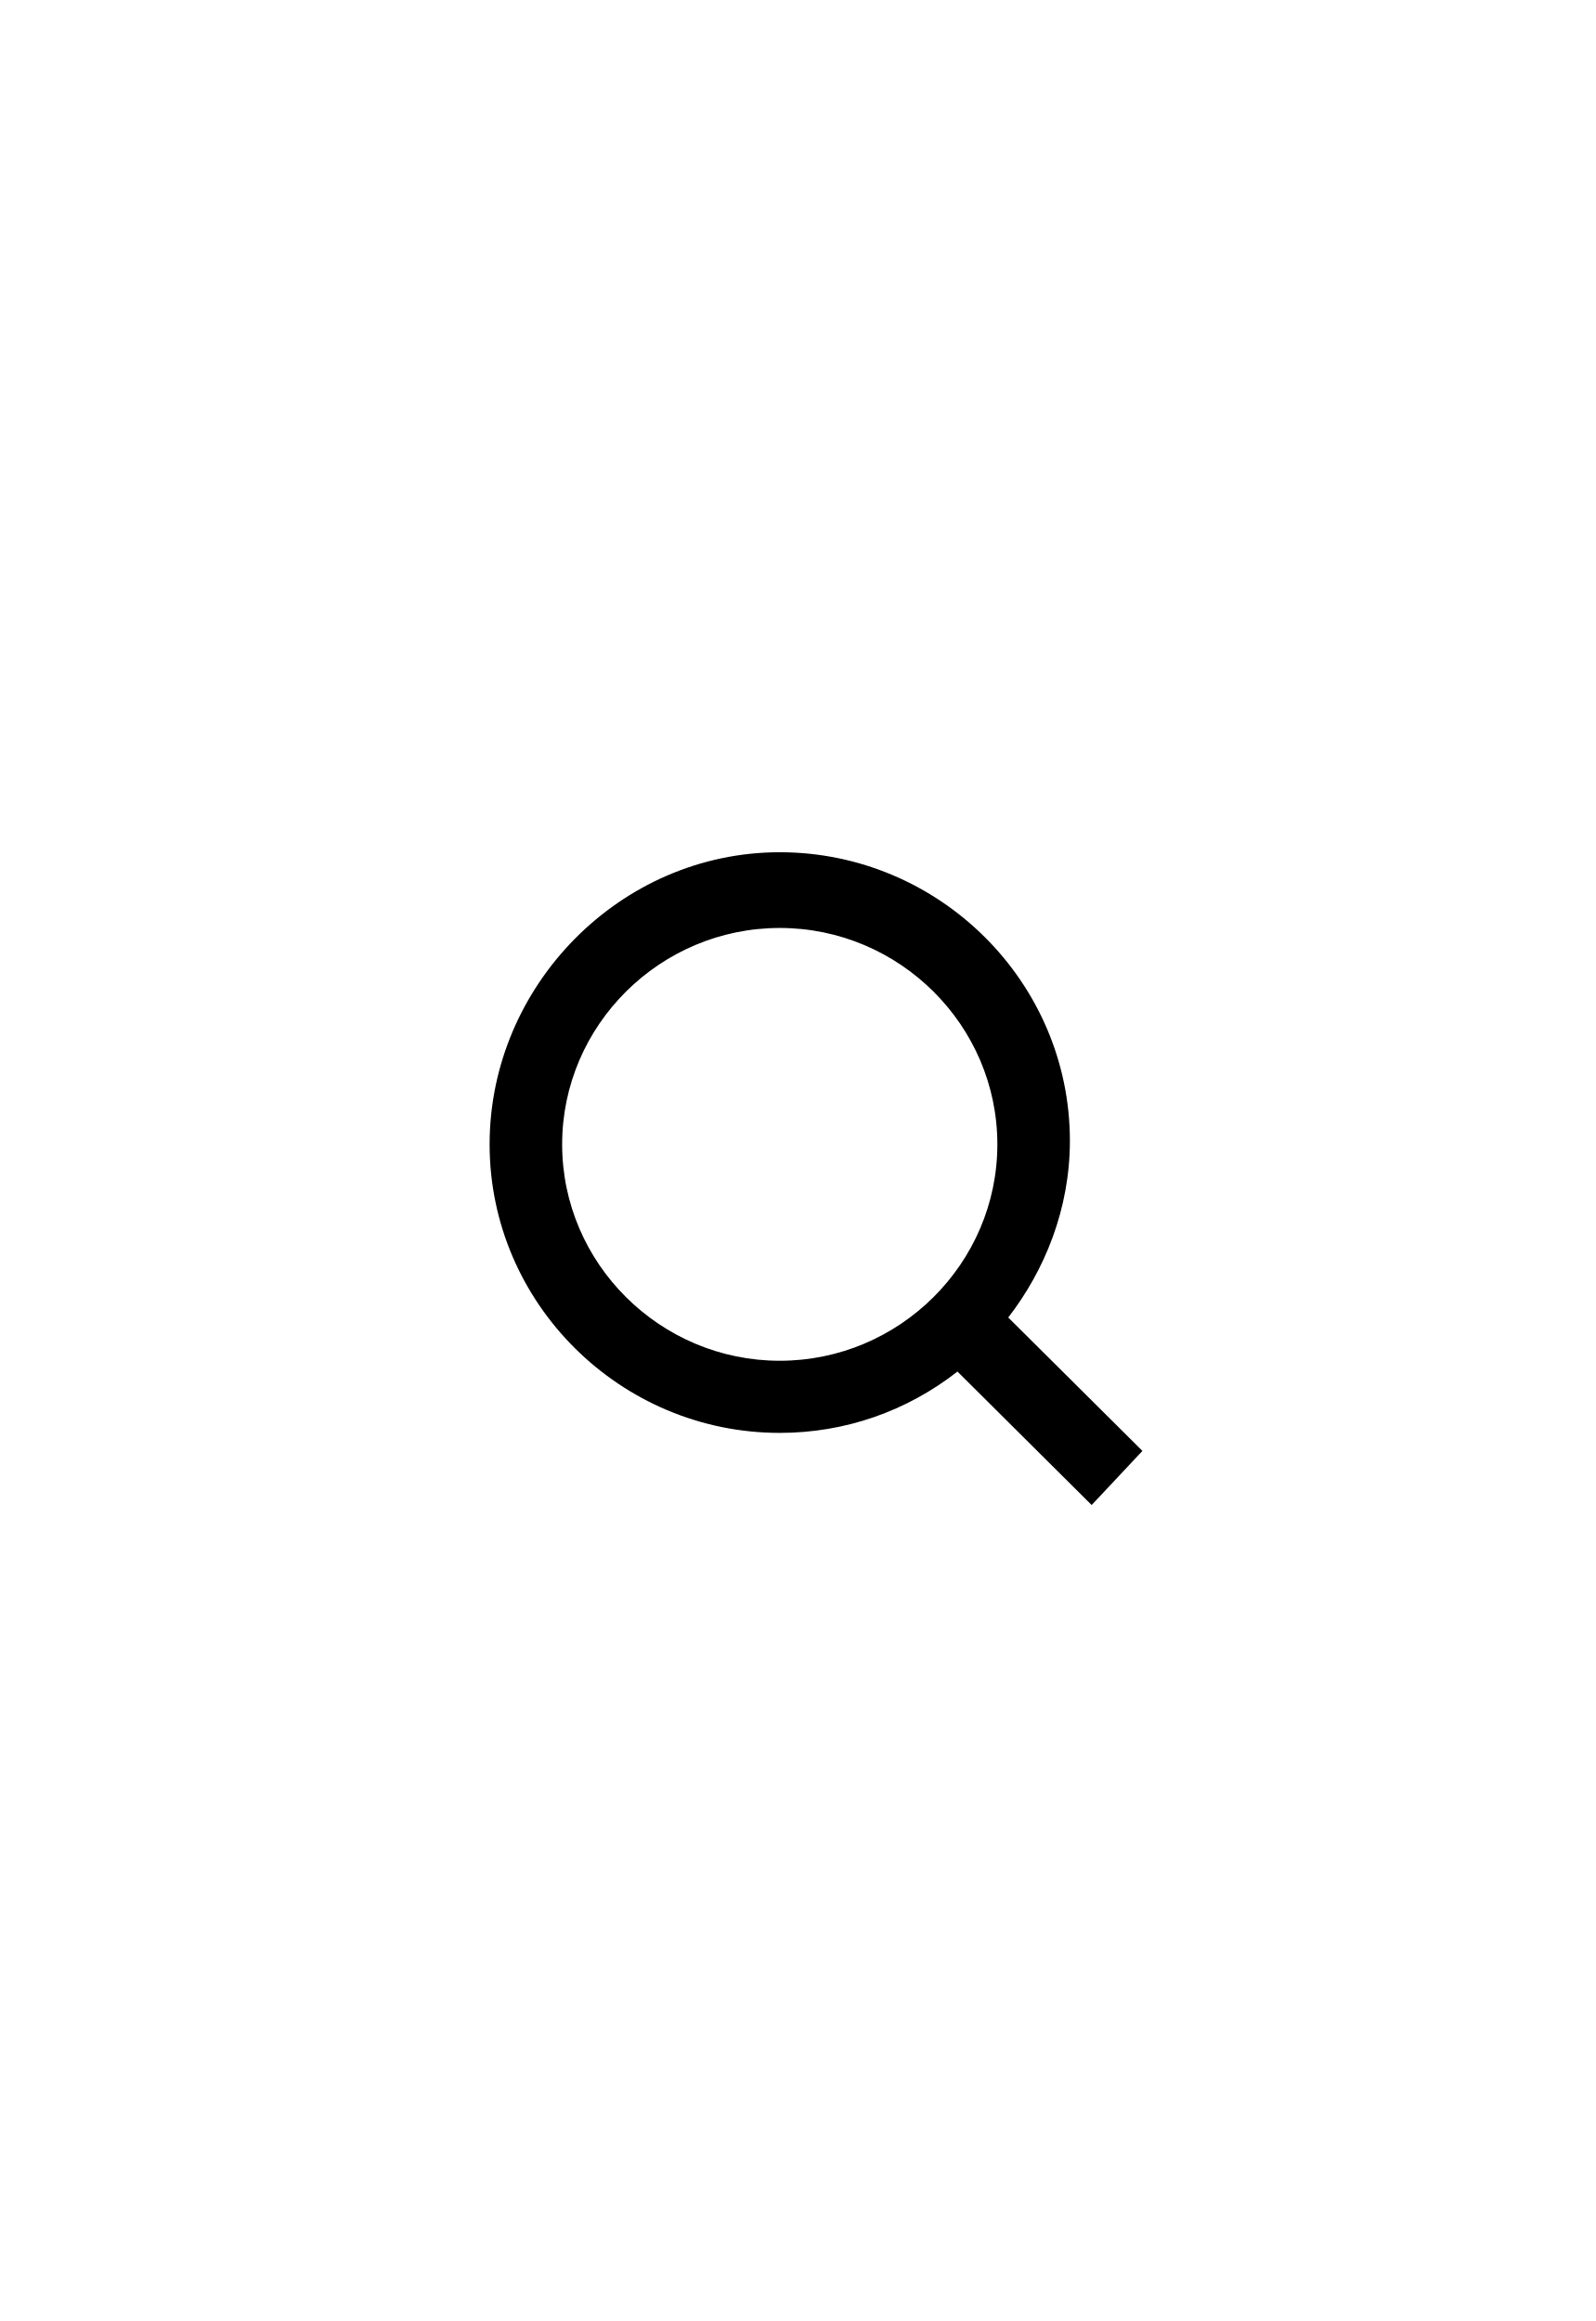
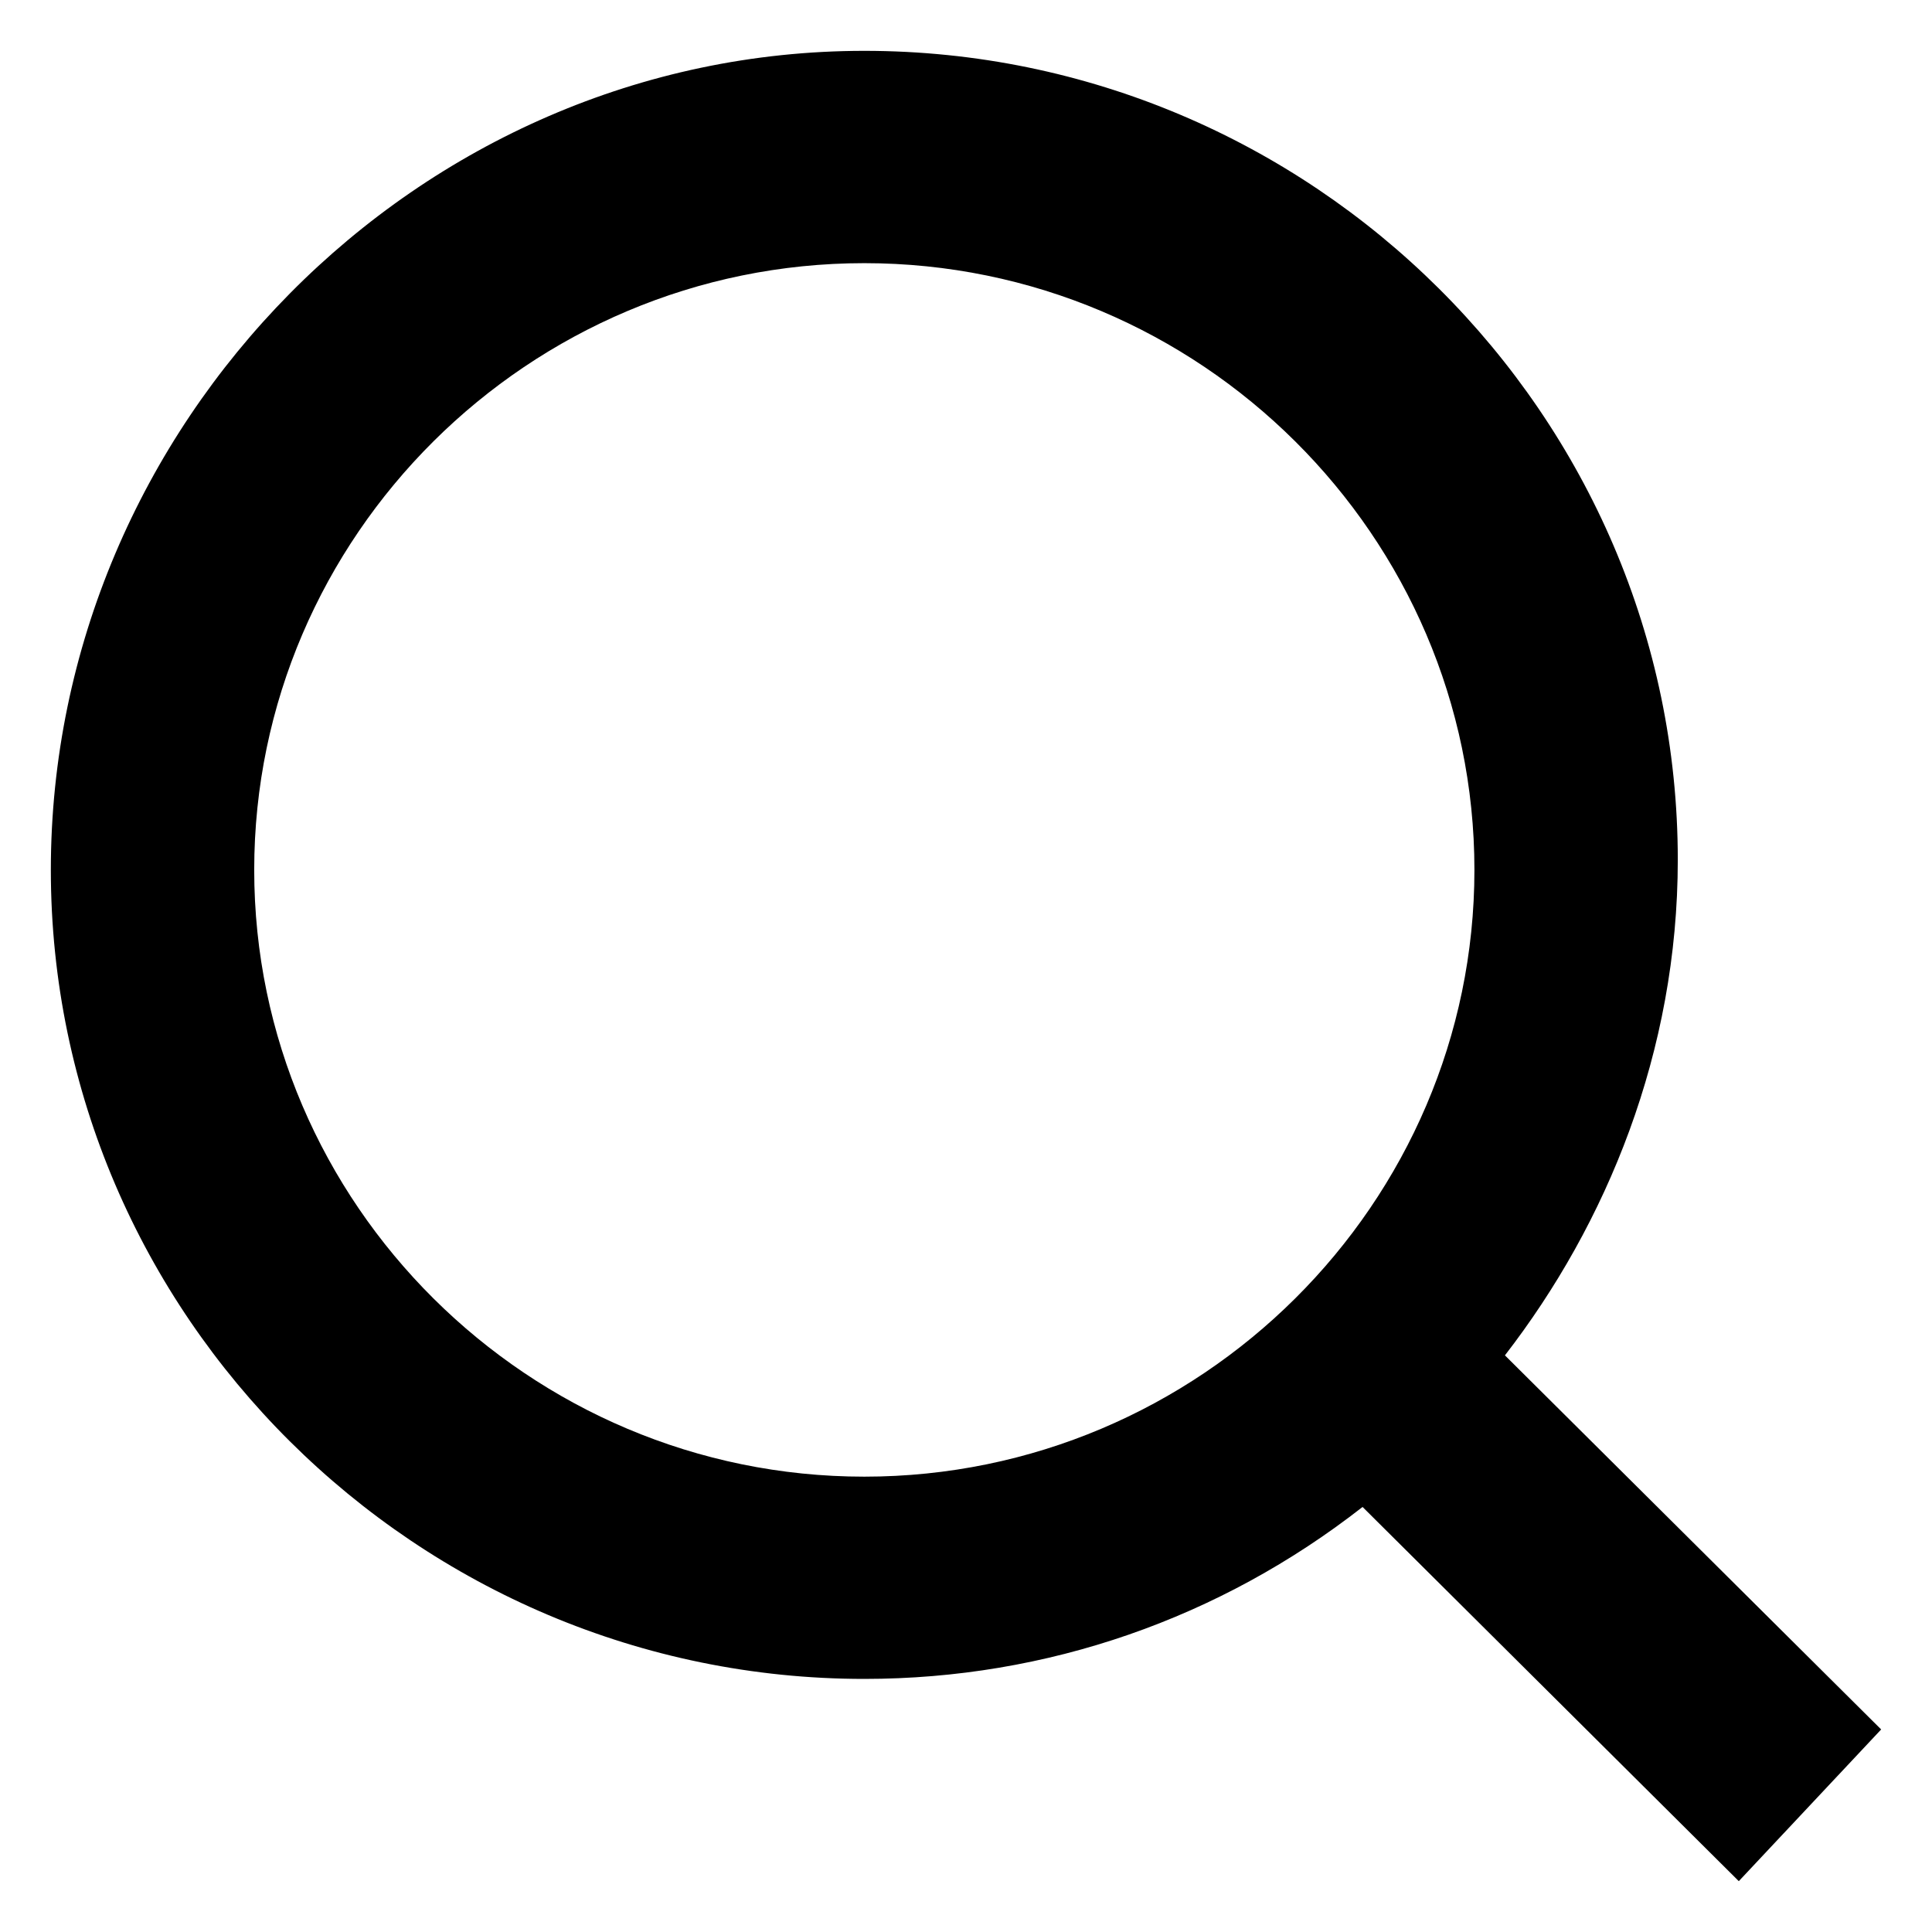
- <svg xmlns="http://www.w3.org/2000/svg" width="44" height="64" viewBox="0 0 44 64" fill="none">
-   <path d="M31.5 40.008L27.8 36.329C28.8 35.036 29.5 33.345 29.5 31.456C29.5 27.08 25.9 23.5 21.5 23.5C17.1 23.5 13.5 27.18 13.5 31.555C13.5 35.931 17.1 39.511 21.5 39.511C23.3 39.511 25 38.914 26.4 37.82L30.1 41.5L31.5 40.008ZM21.5 37.522C18.2 37.522 15.5 34.837 15.5 31.555C15.5 28.273 18.2 25.588 21.5 25.588C24.8 25.588 27.5 28.273 27.5 31.555C27.5 34.837 24.8 37.522 21.5 37.522Z" fill="black" />
+ <svg xmlns="http://www.w3.org/2000/svg" width="19" height="19" viewBox="0 0 19 19" fill="none">
+   <path d="M18.5 17.008L14.8 13.329C15.8 12.036 16.5 10.345 16.5 8.456C16.5 4.08 12.9 0.5 8.5 0.5C4.1 0.5 0.5 4.18 0.5 8.555C0.5 12.931 4.1 16.511 8.5 16.511C10.3 16.511 12 15.914 13.4 14.82L17.1 18.5L18.5 17.008ZM8.5 14.522C5.2 14.522 2.5 11.837 2.5 8.555C2.5 5.273 5.2 2.588 8.5 2.588C11.8 2.588 14.5 5.273 14.5 8.555C14.5 11.837 11.8 14.522 8.5 14.522Z" fill="black" />
</svg>
